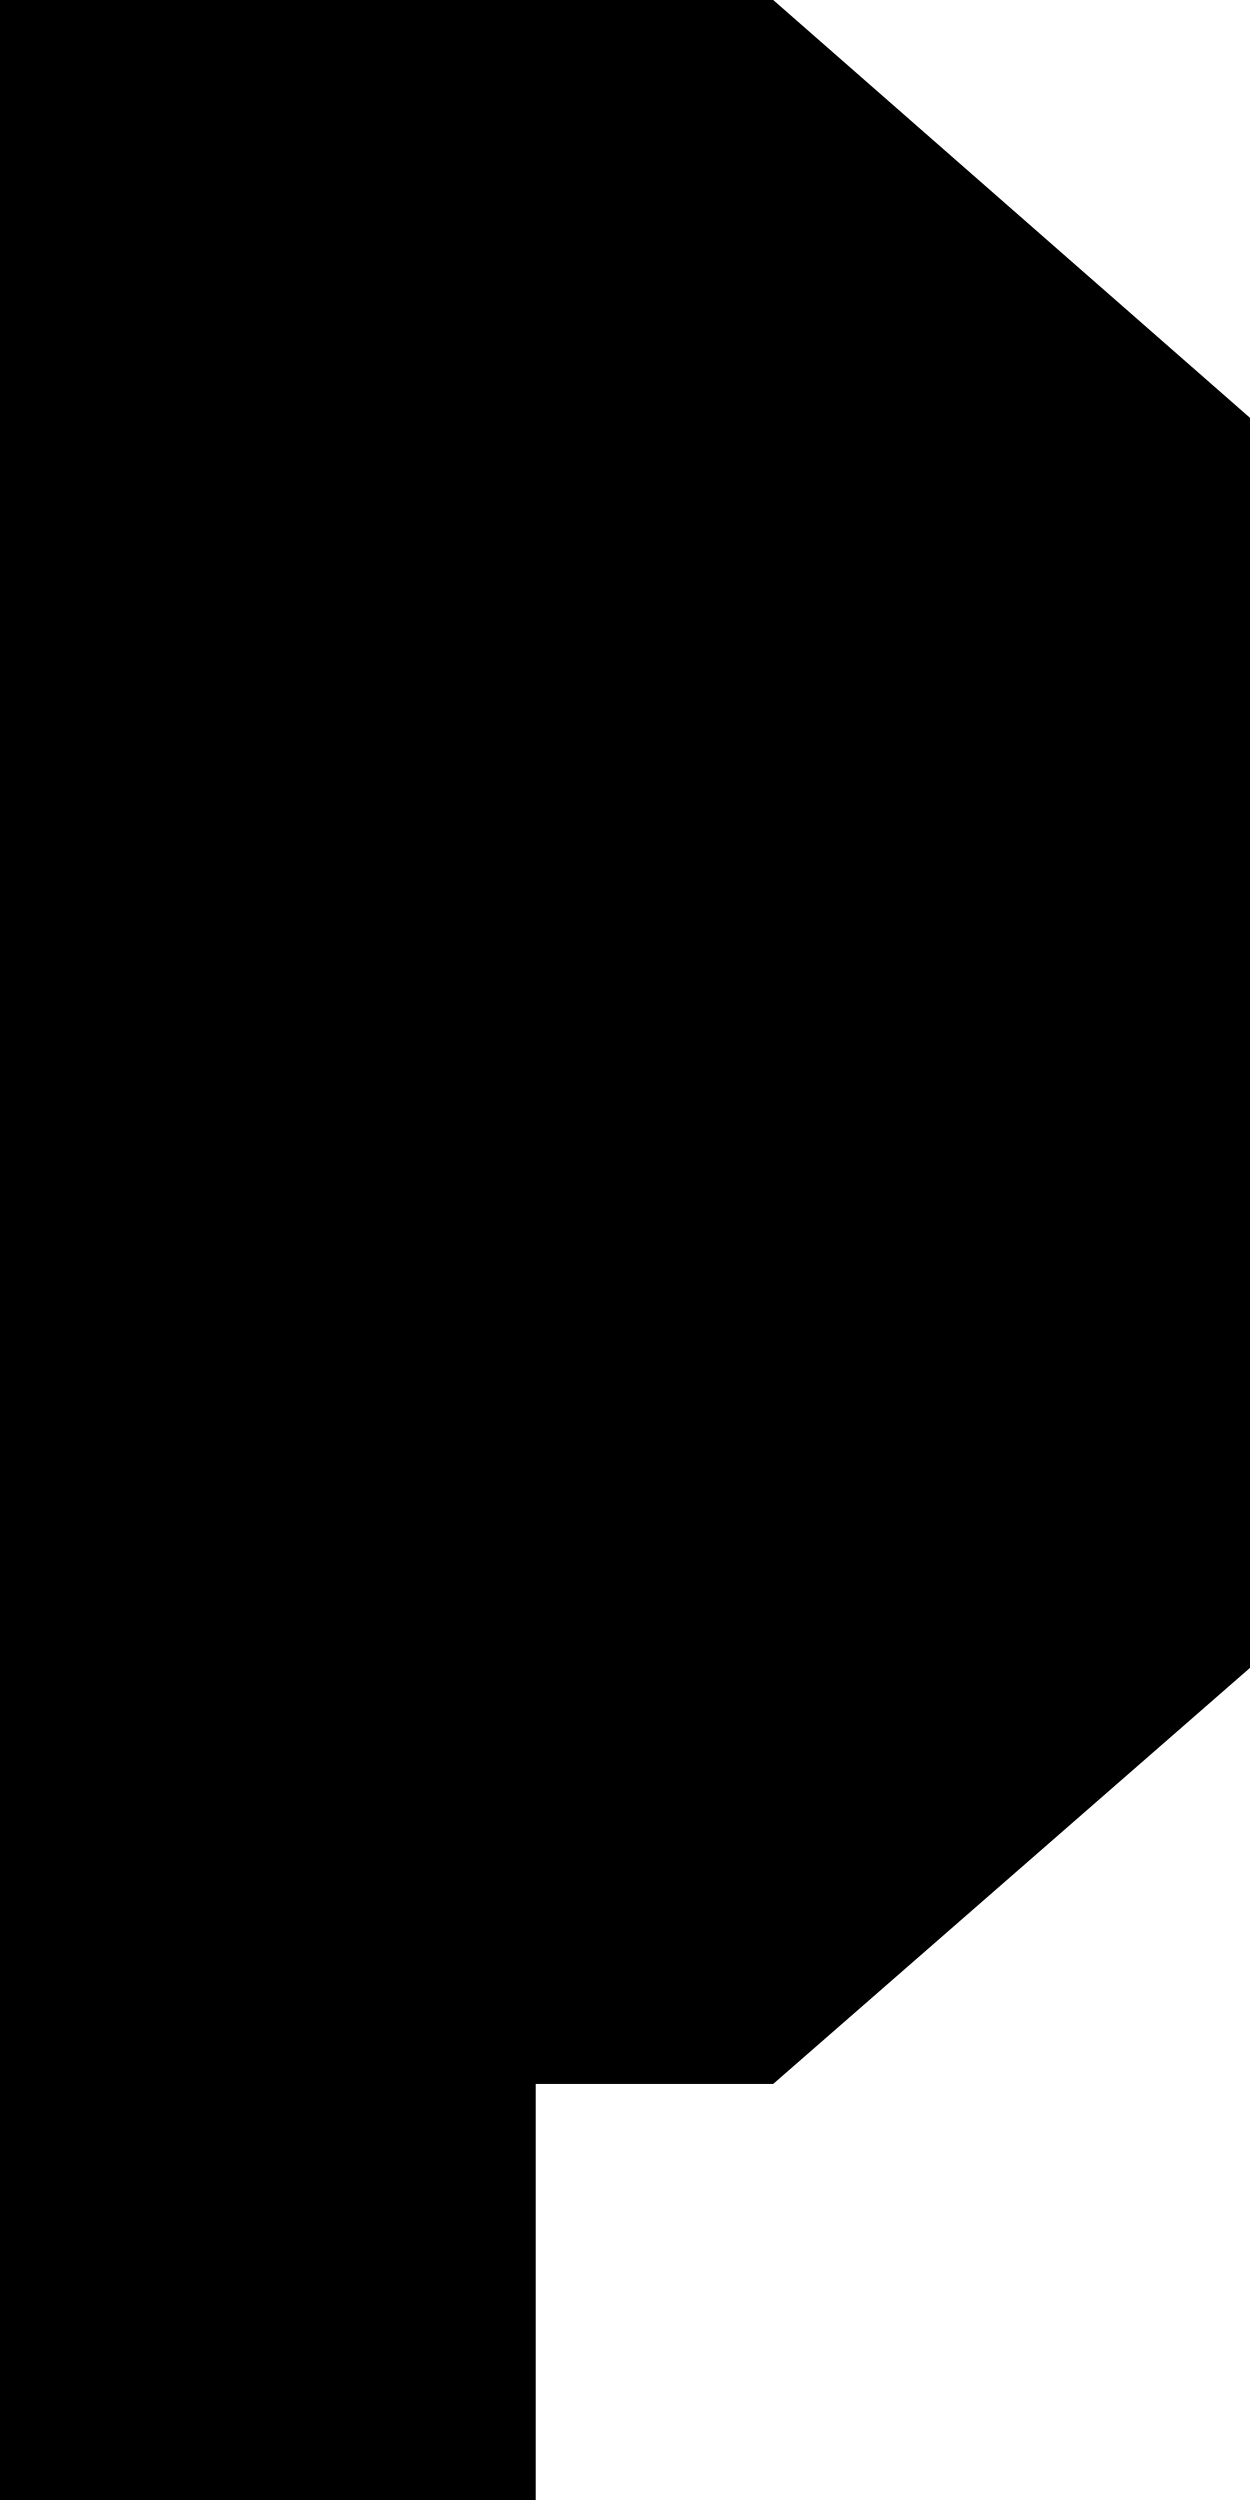
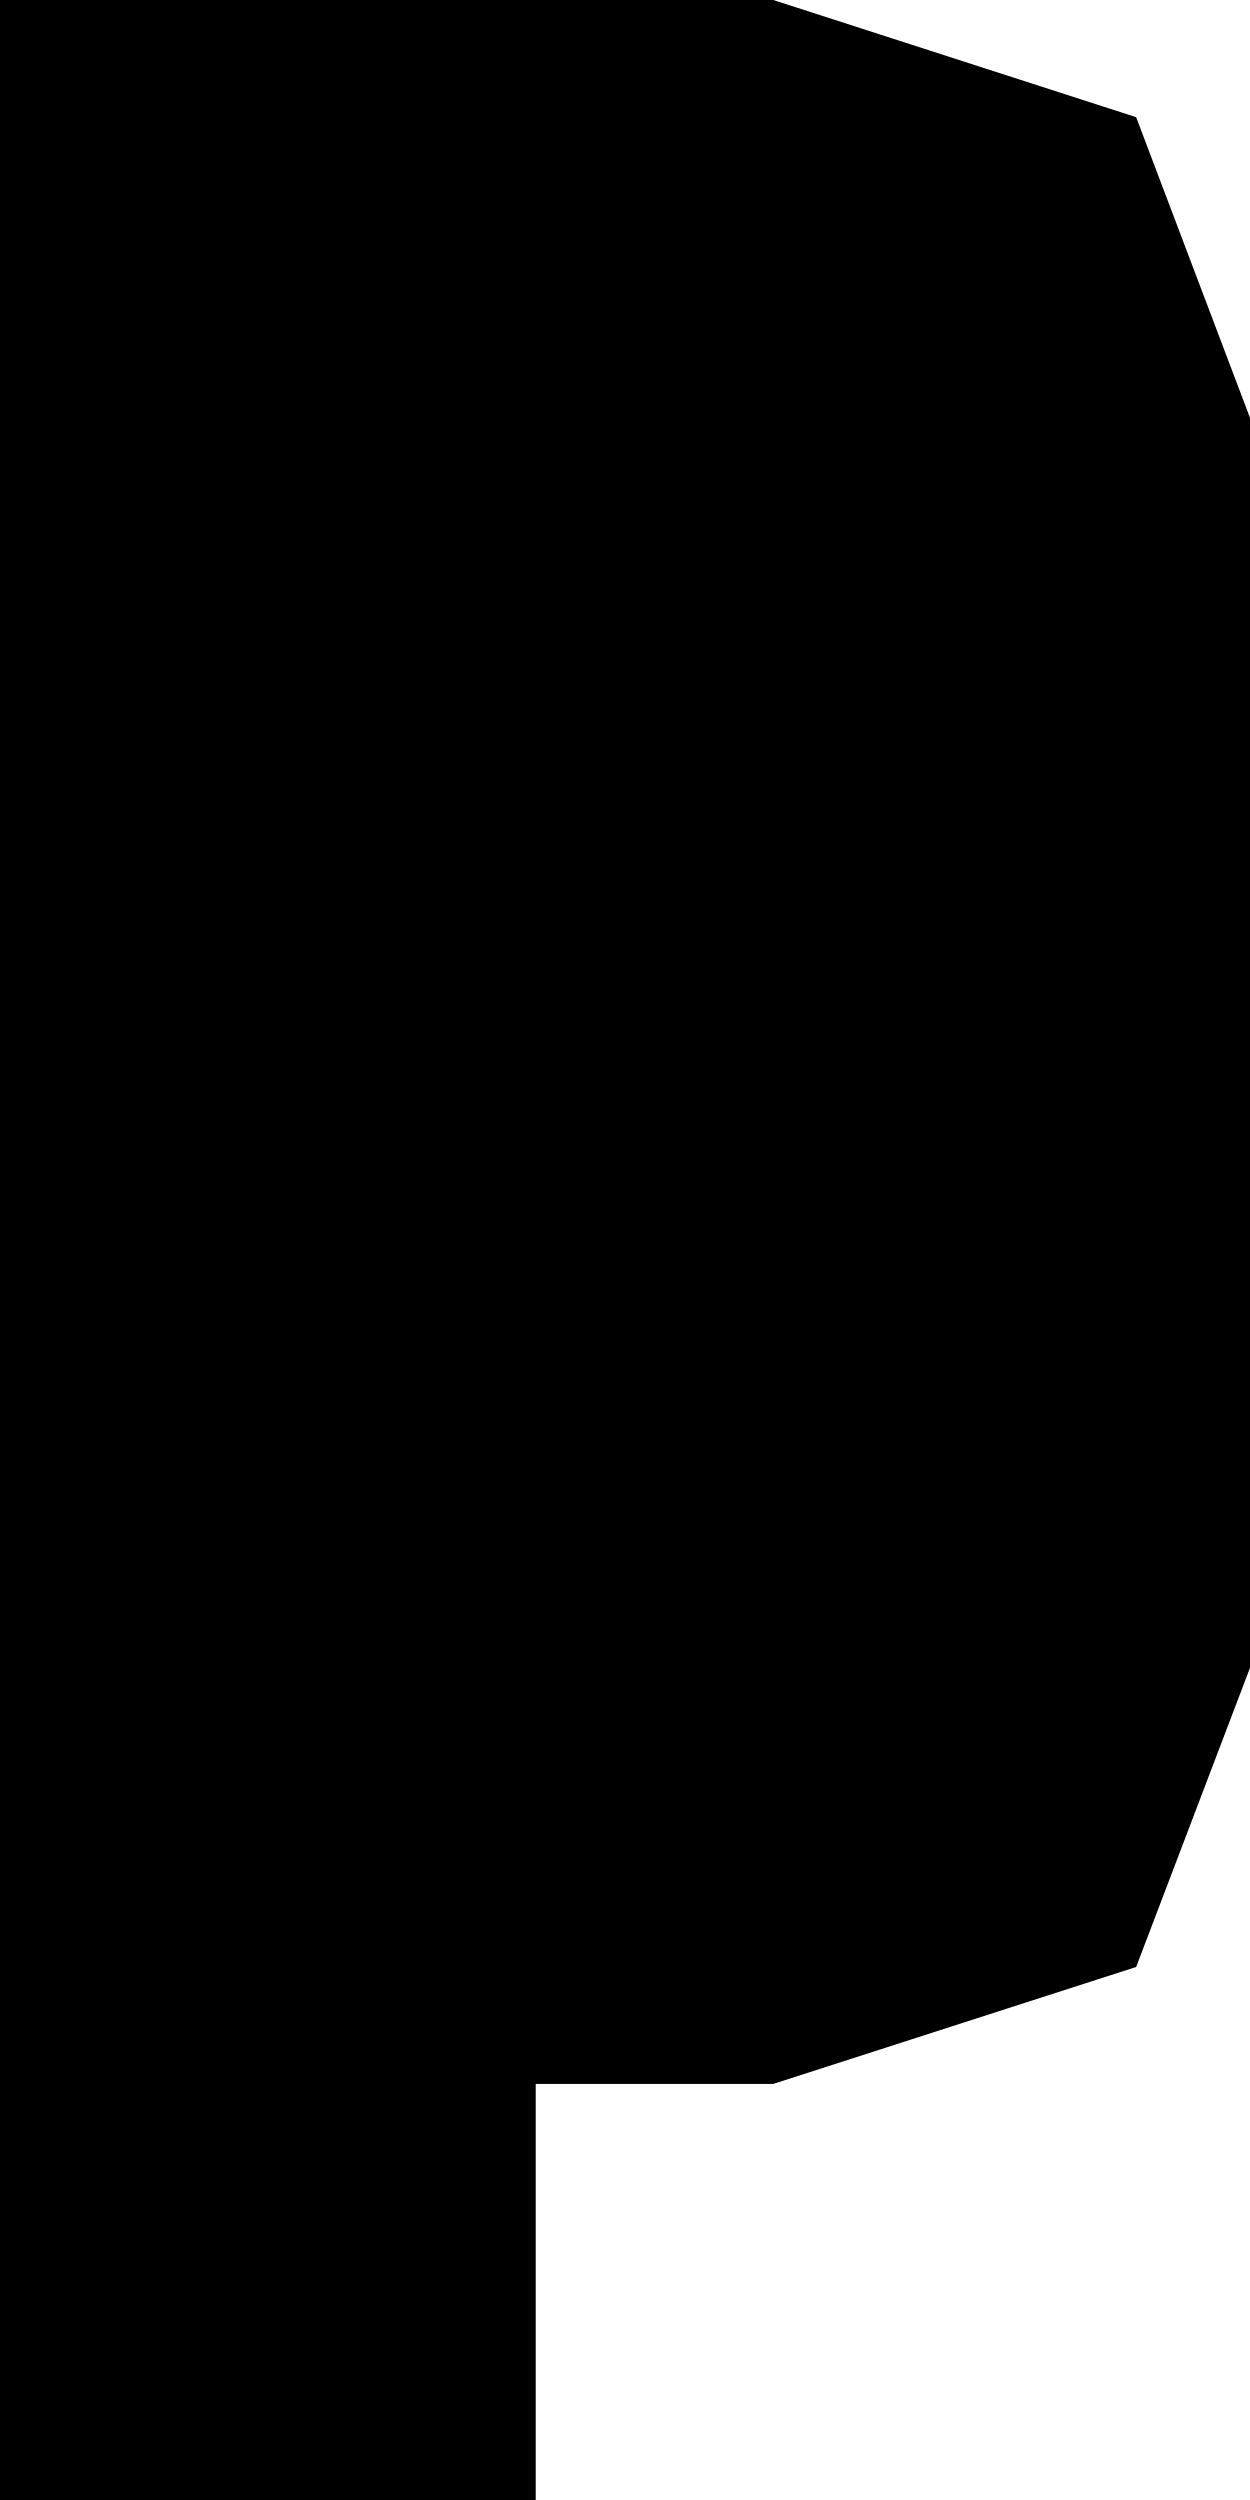
<svg xmlns="http://www.w3.org/2000/svg" viewBox="-40.8 -190.4 190.4 380.8">
-   <polygon points="-40.8,0 -40.8,-190.4 0,-190.4 76.976,-190.4 149.6,-126.752 149.6,63.648 76.976,127.024 40.8,127.024 40.8,127.024 40.8,190.4 0,190.4 -40.8,190.4" />
+   <polygon points="-40.8,0 -40.8,-190.4 0,-190.4 76.976,-190.4 132.26,-172.55 149.6,-126.752 149.6,63.648 132.26,109.208 76.976,127.024 40.8,127.024 40.8,127.024 40.8,190.4 0,190.4 -40.8,190.4" />
</svg>
